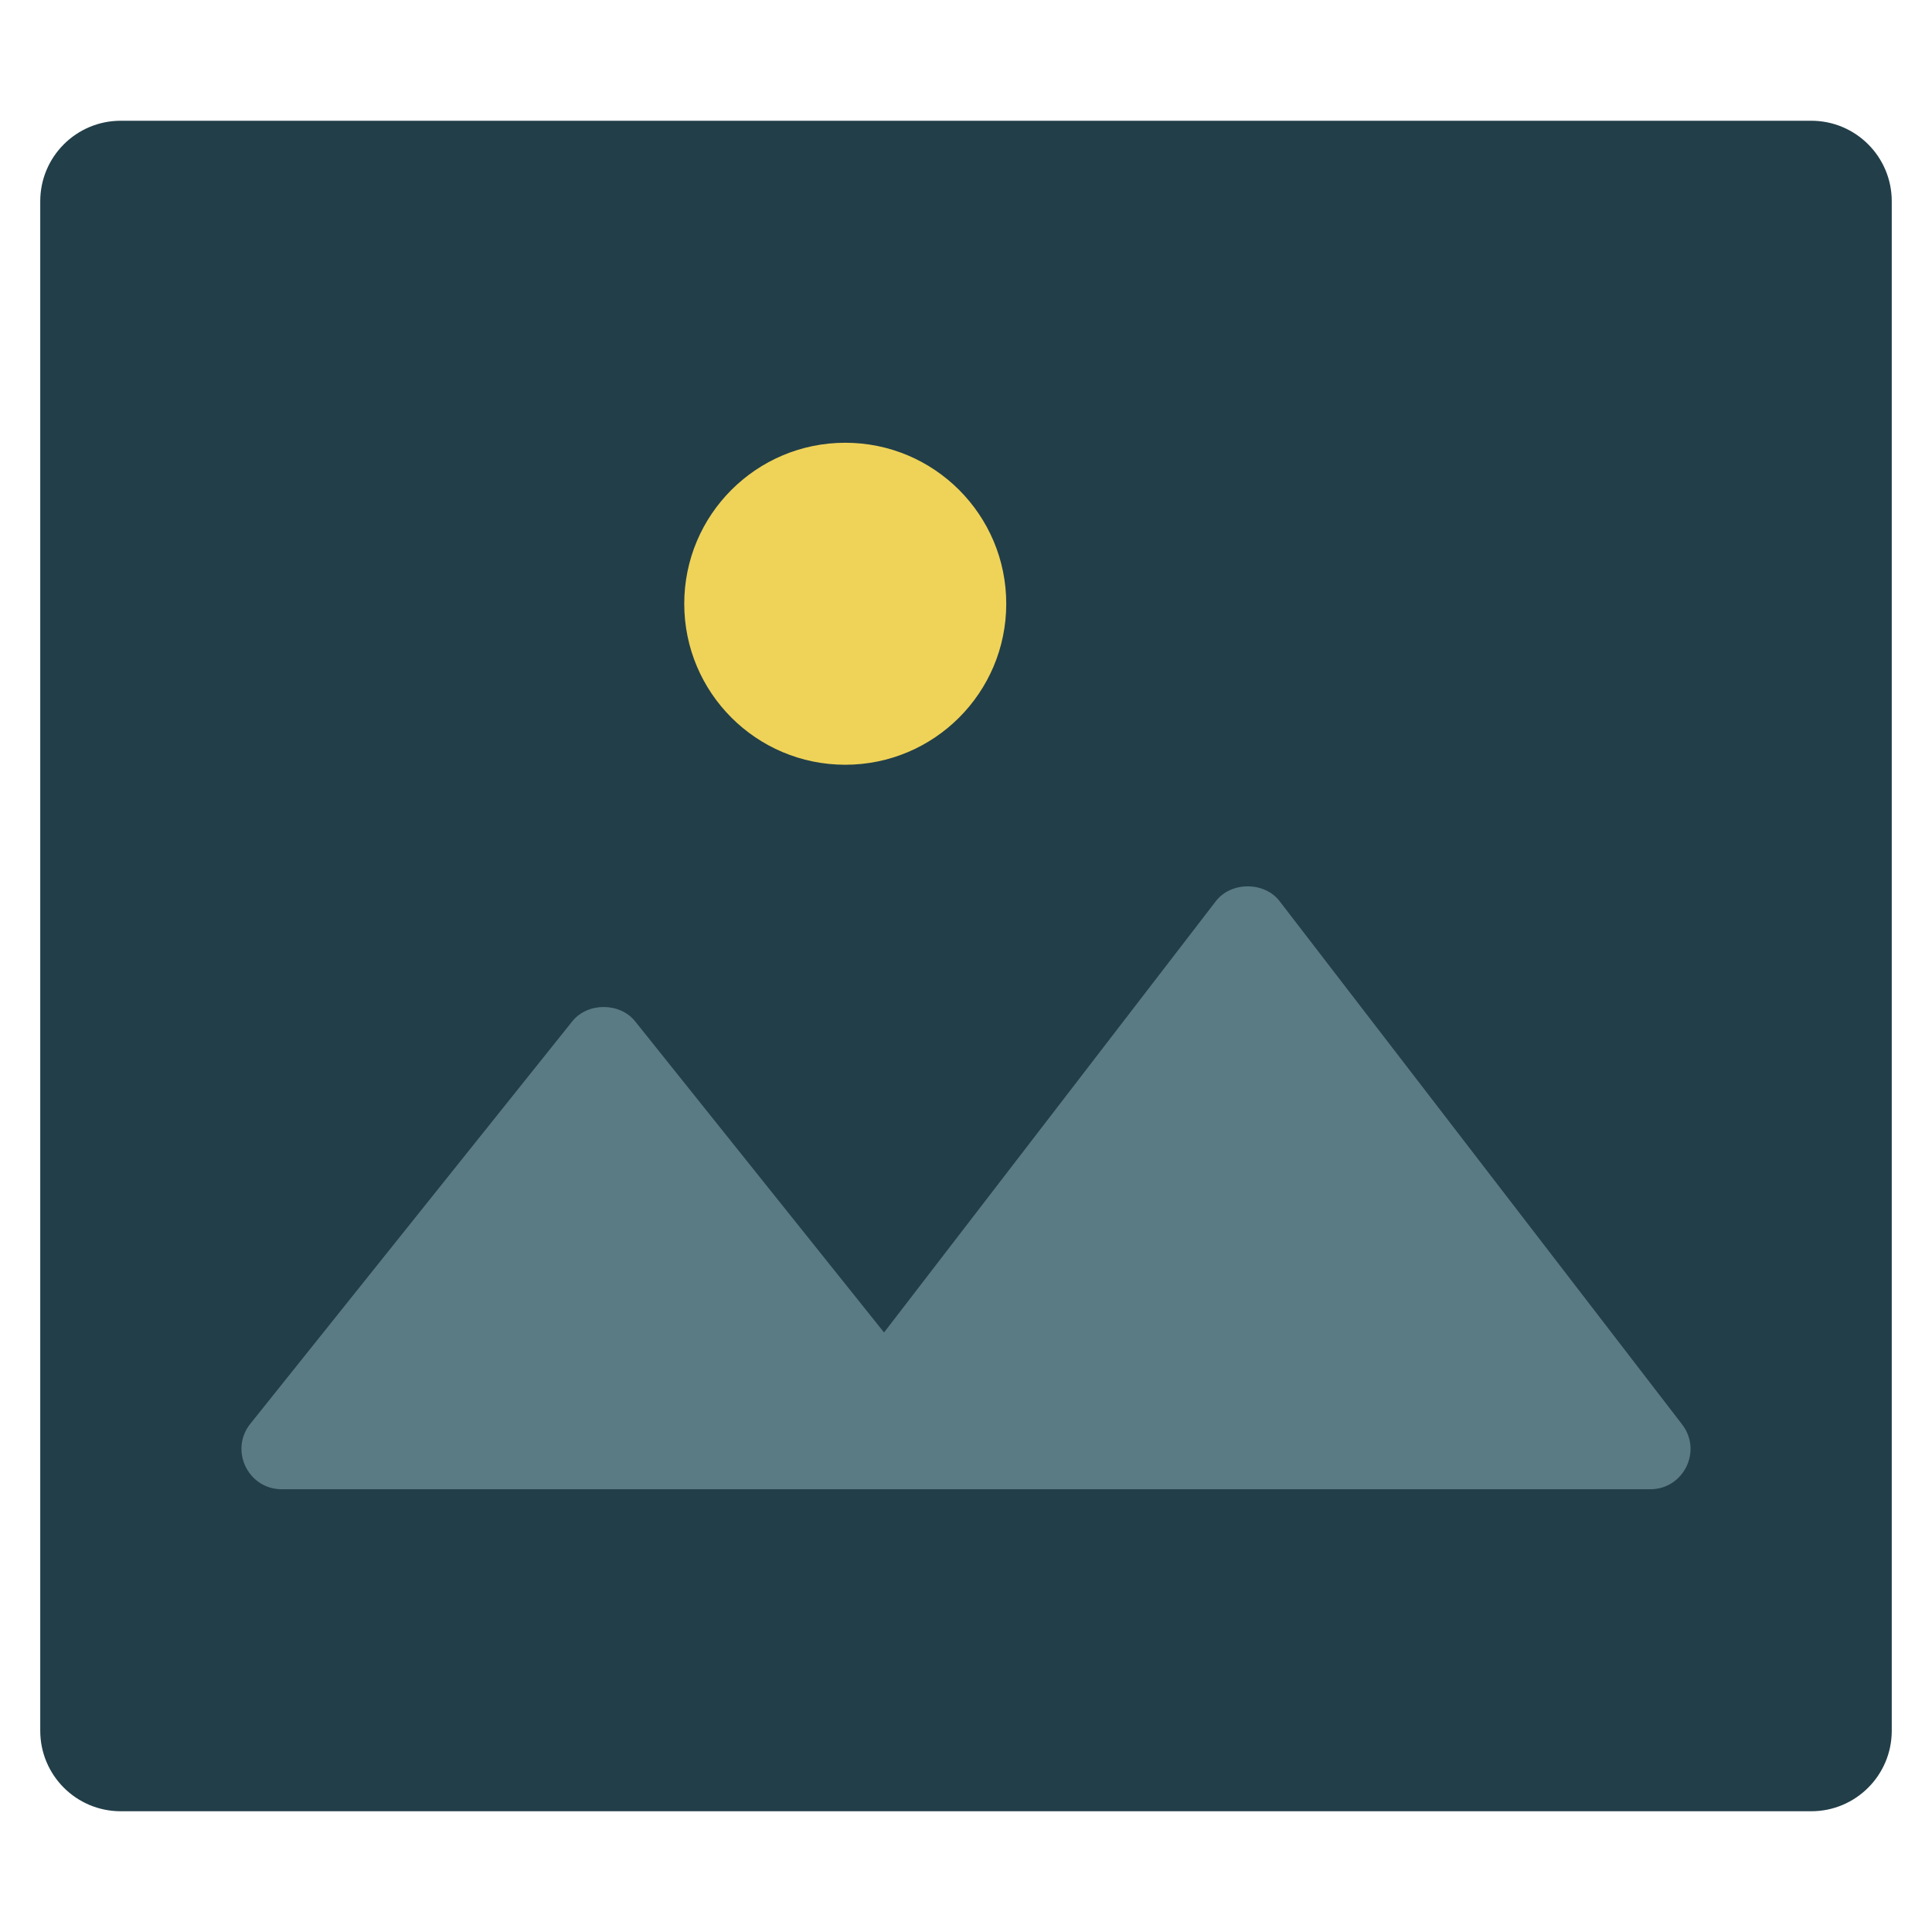
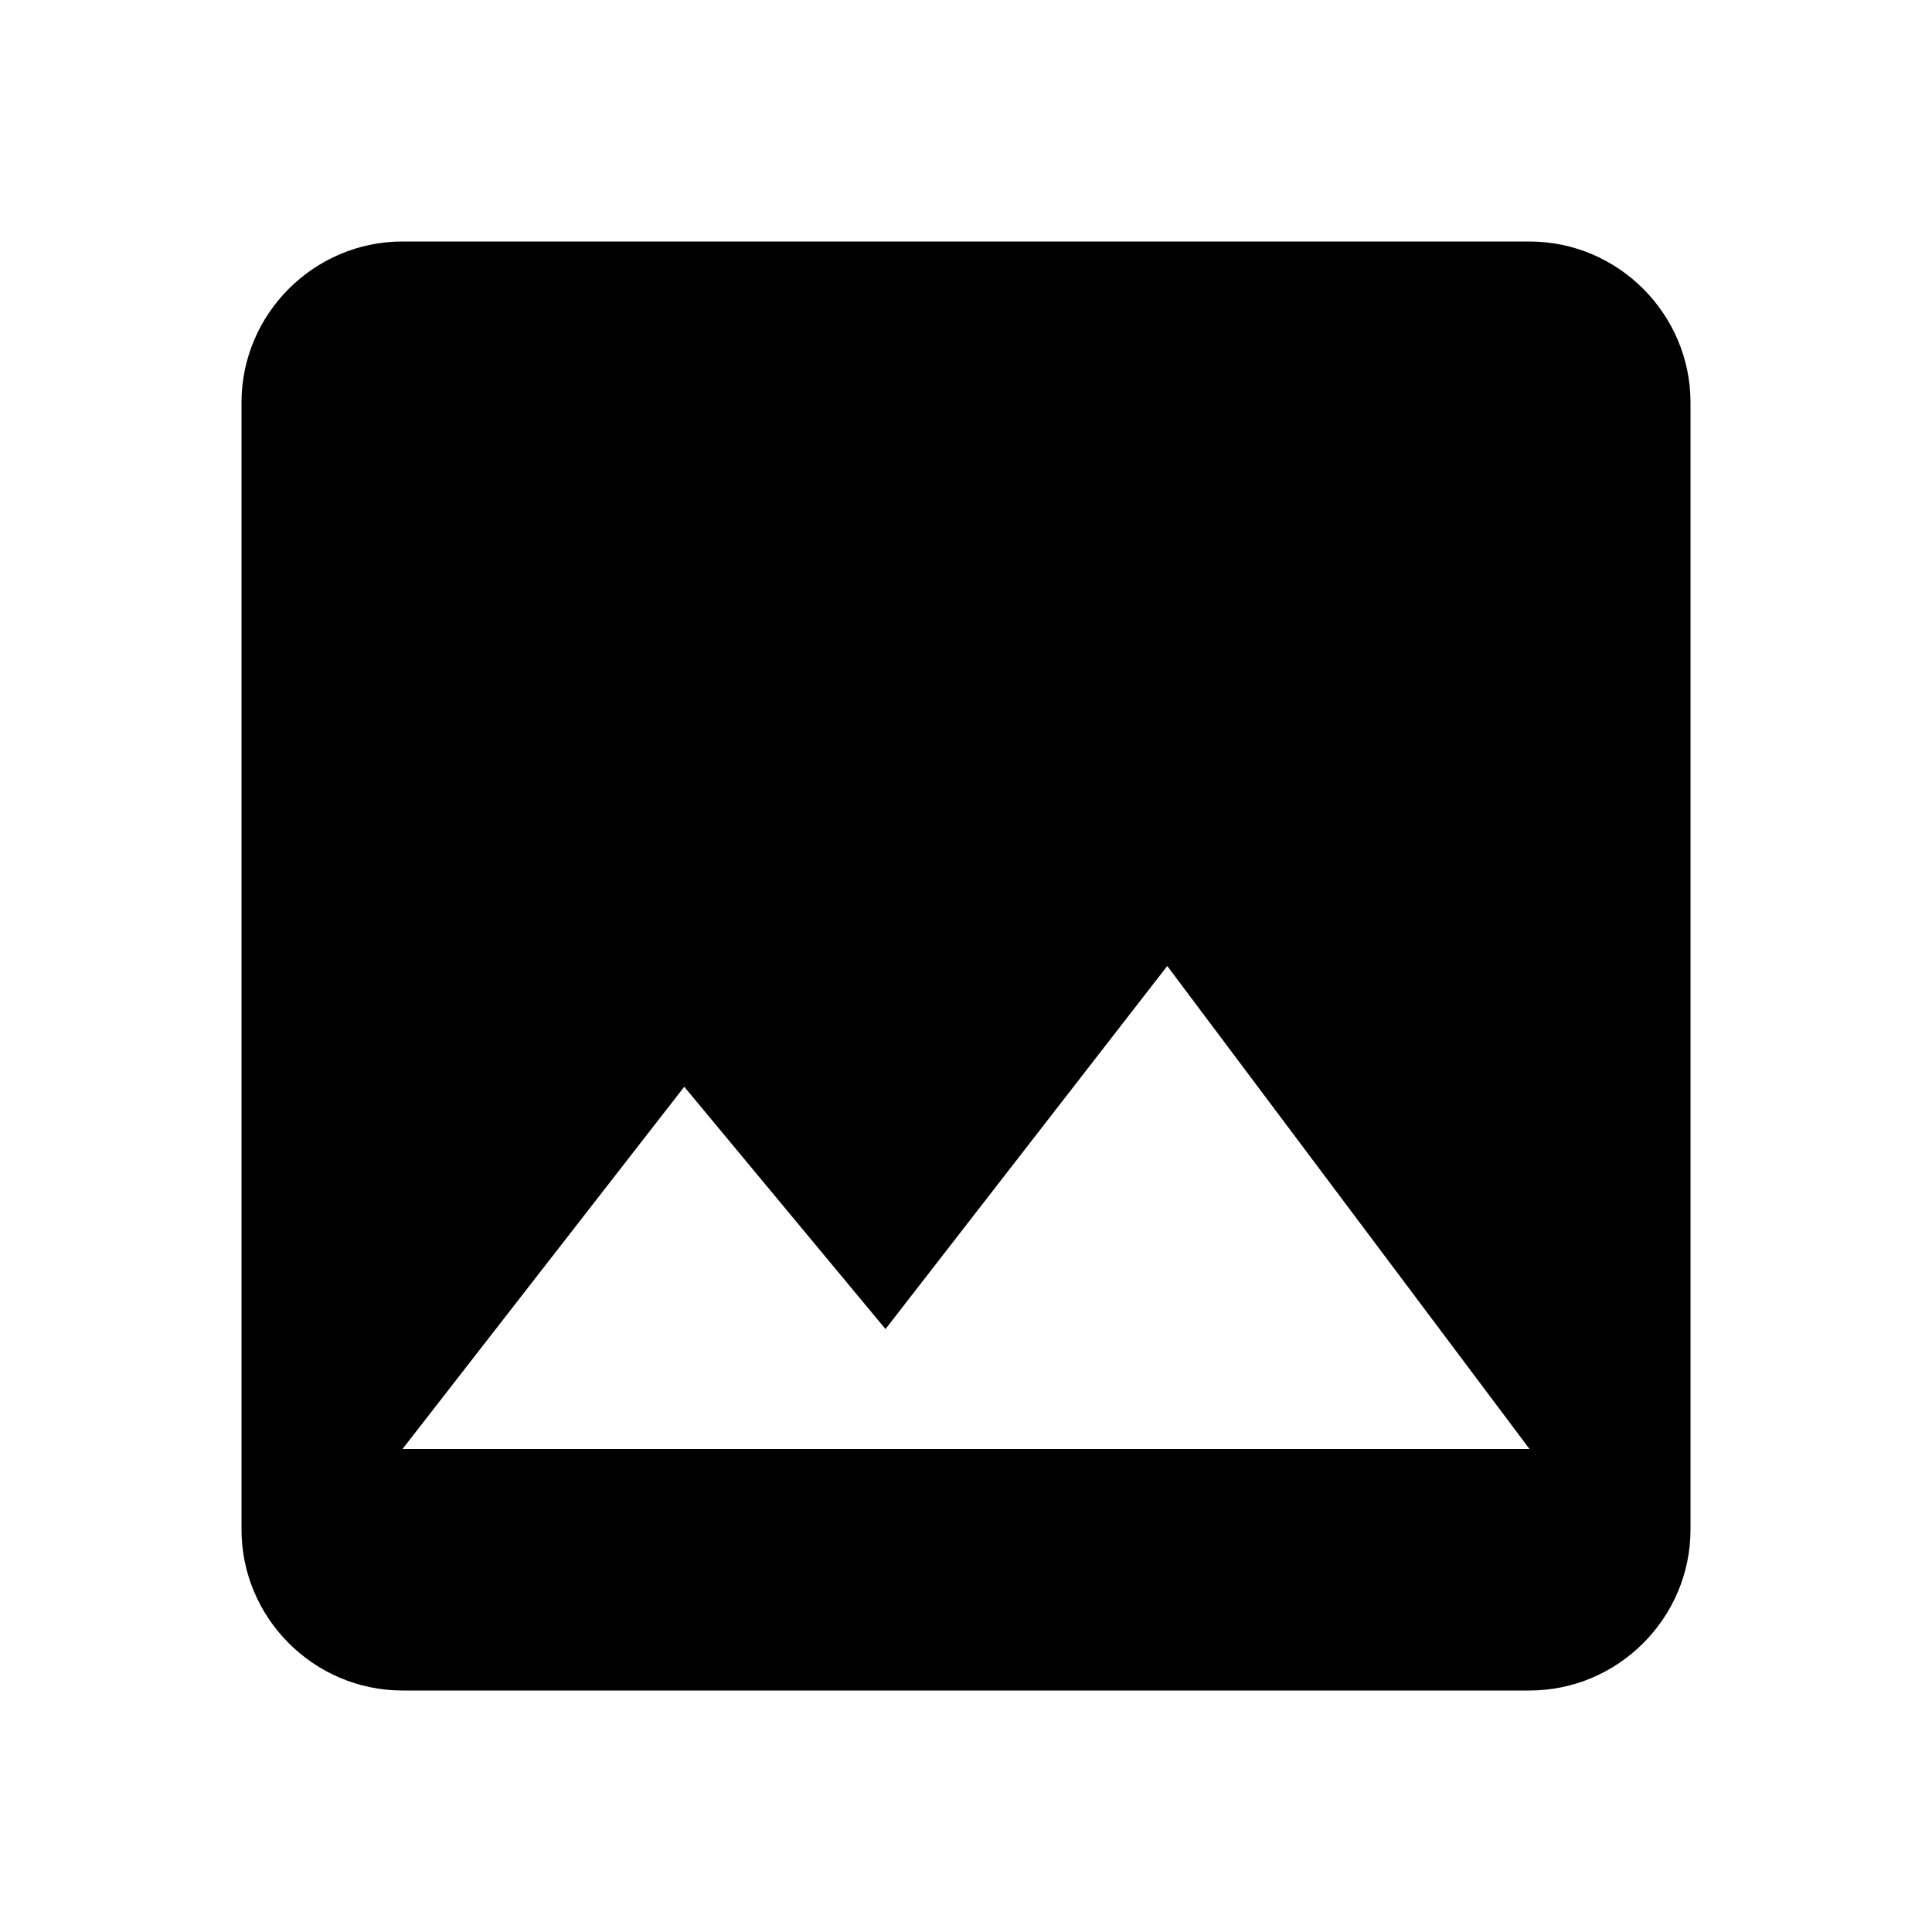
- <svg xmlns="http://www.w3.org/2000/svg" version="1.1" x="0px" y="0px" viewBox="0 0 48 48" xml:space="preserve" width="48" height="48">
-   <g class="nc-icon-wrapper">
-     <path fill="#223E49" d="M45,45H3c-1.105,0-2-0.895-2-2V5c0-1.105,0.895-2,2-2h42c1.105,0,2,0.895,2,2v38C47,44.105,46.105,45,45,45z " />
-     <circle fill="#EFD358" cx="21" cy="15" r="4" />
-     <path fill="#5A7A84" d="M41.792,35.39l-10-13c-0.378-0.492-1.207-0.492-1.585,0l-8.243,10.715l-6.184-7.73 c-0.379-0.475-1.183-0.475-1.562,0l-8,10C5.697,36.028,6.161,37,7,37h34C41.829,37,42.298,36.047,41.792,35.39z" />
-   </g>
+ <svg xmlns="http://www.w3.org/2000/svg" height="48px" viewBox="0 0 24 24" width="48px" fill="#000000">
+   <path d="M0 0h24v24H0z" fill="none" />
+   <path d="M21 19V5c0-1.1-.9-2-2-2H5c-1.1 0-2 .9-2 2v14c0 1.1.9 2 2 2h14c1.1 0 2-.9 2-2zM8.5 13.5l2.5 3.01L14.5 12l4.5 6H5l3.5-4.5z" />
</svg>
